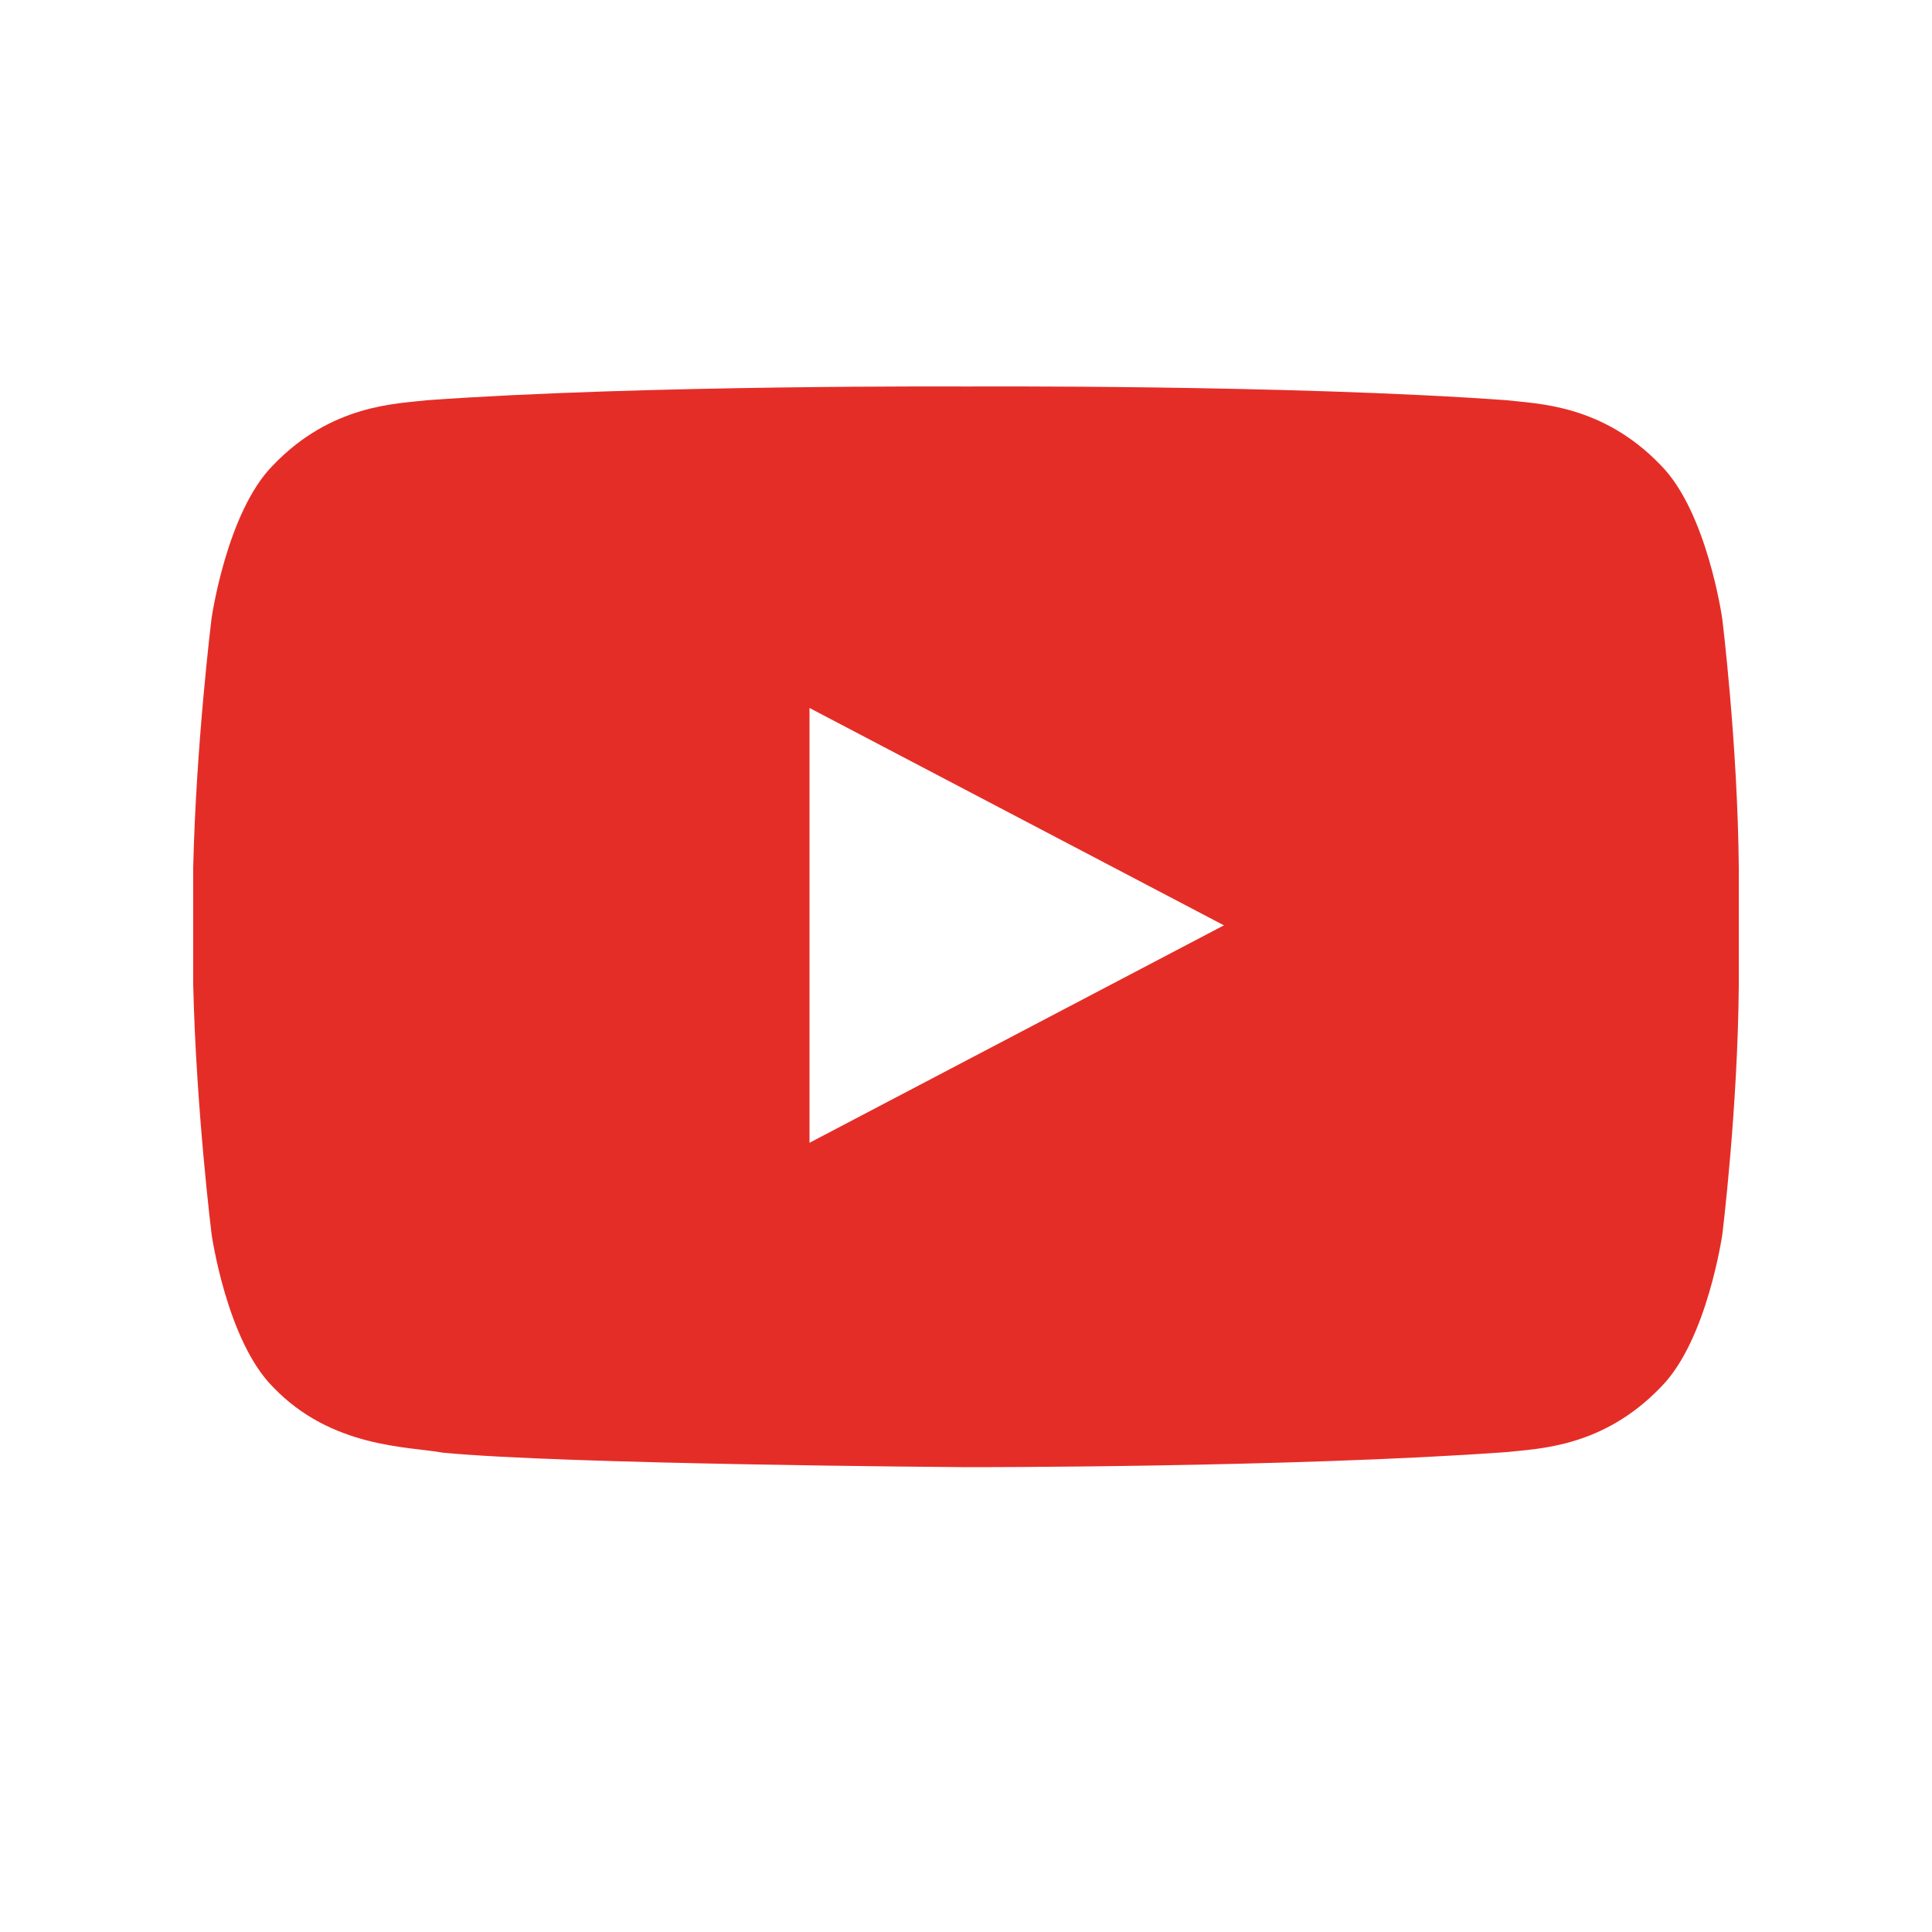
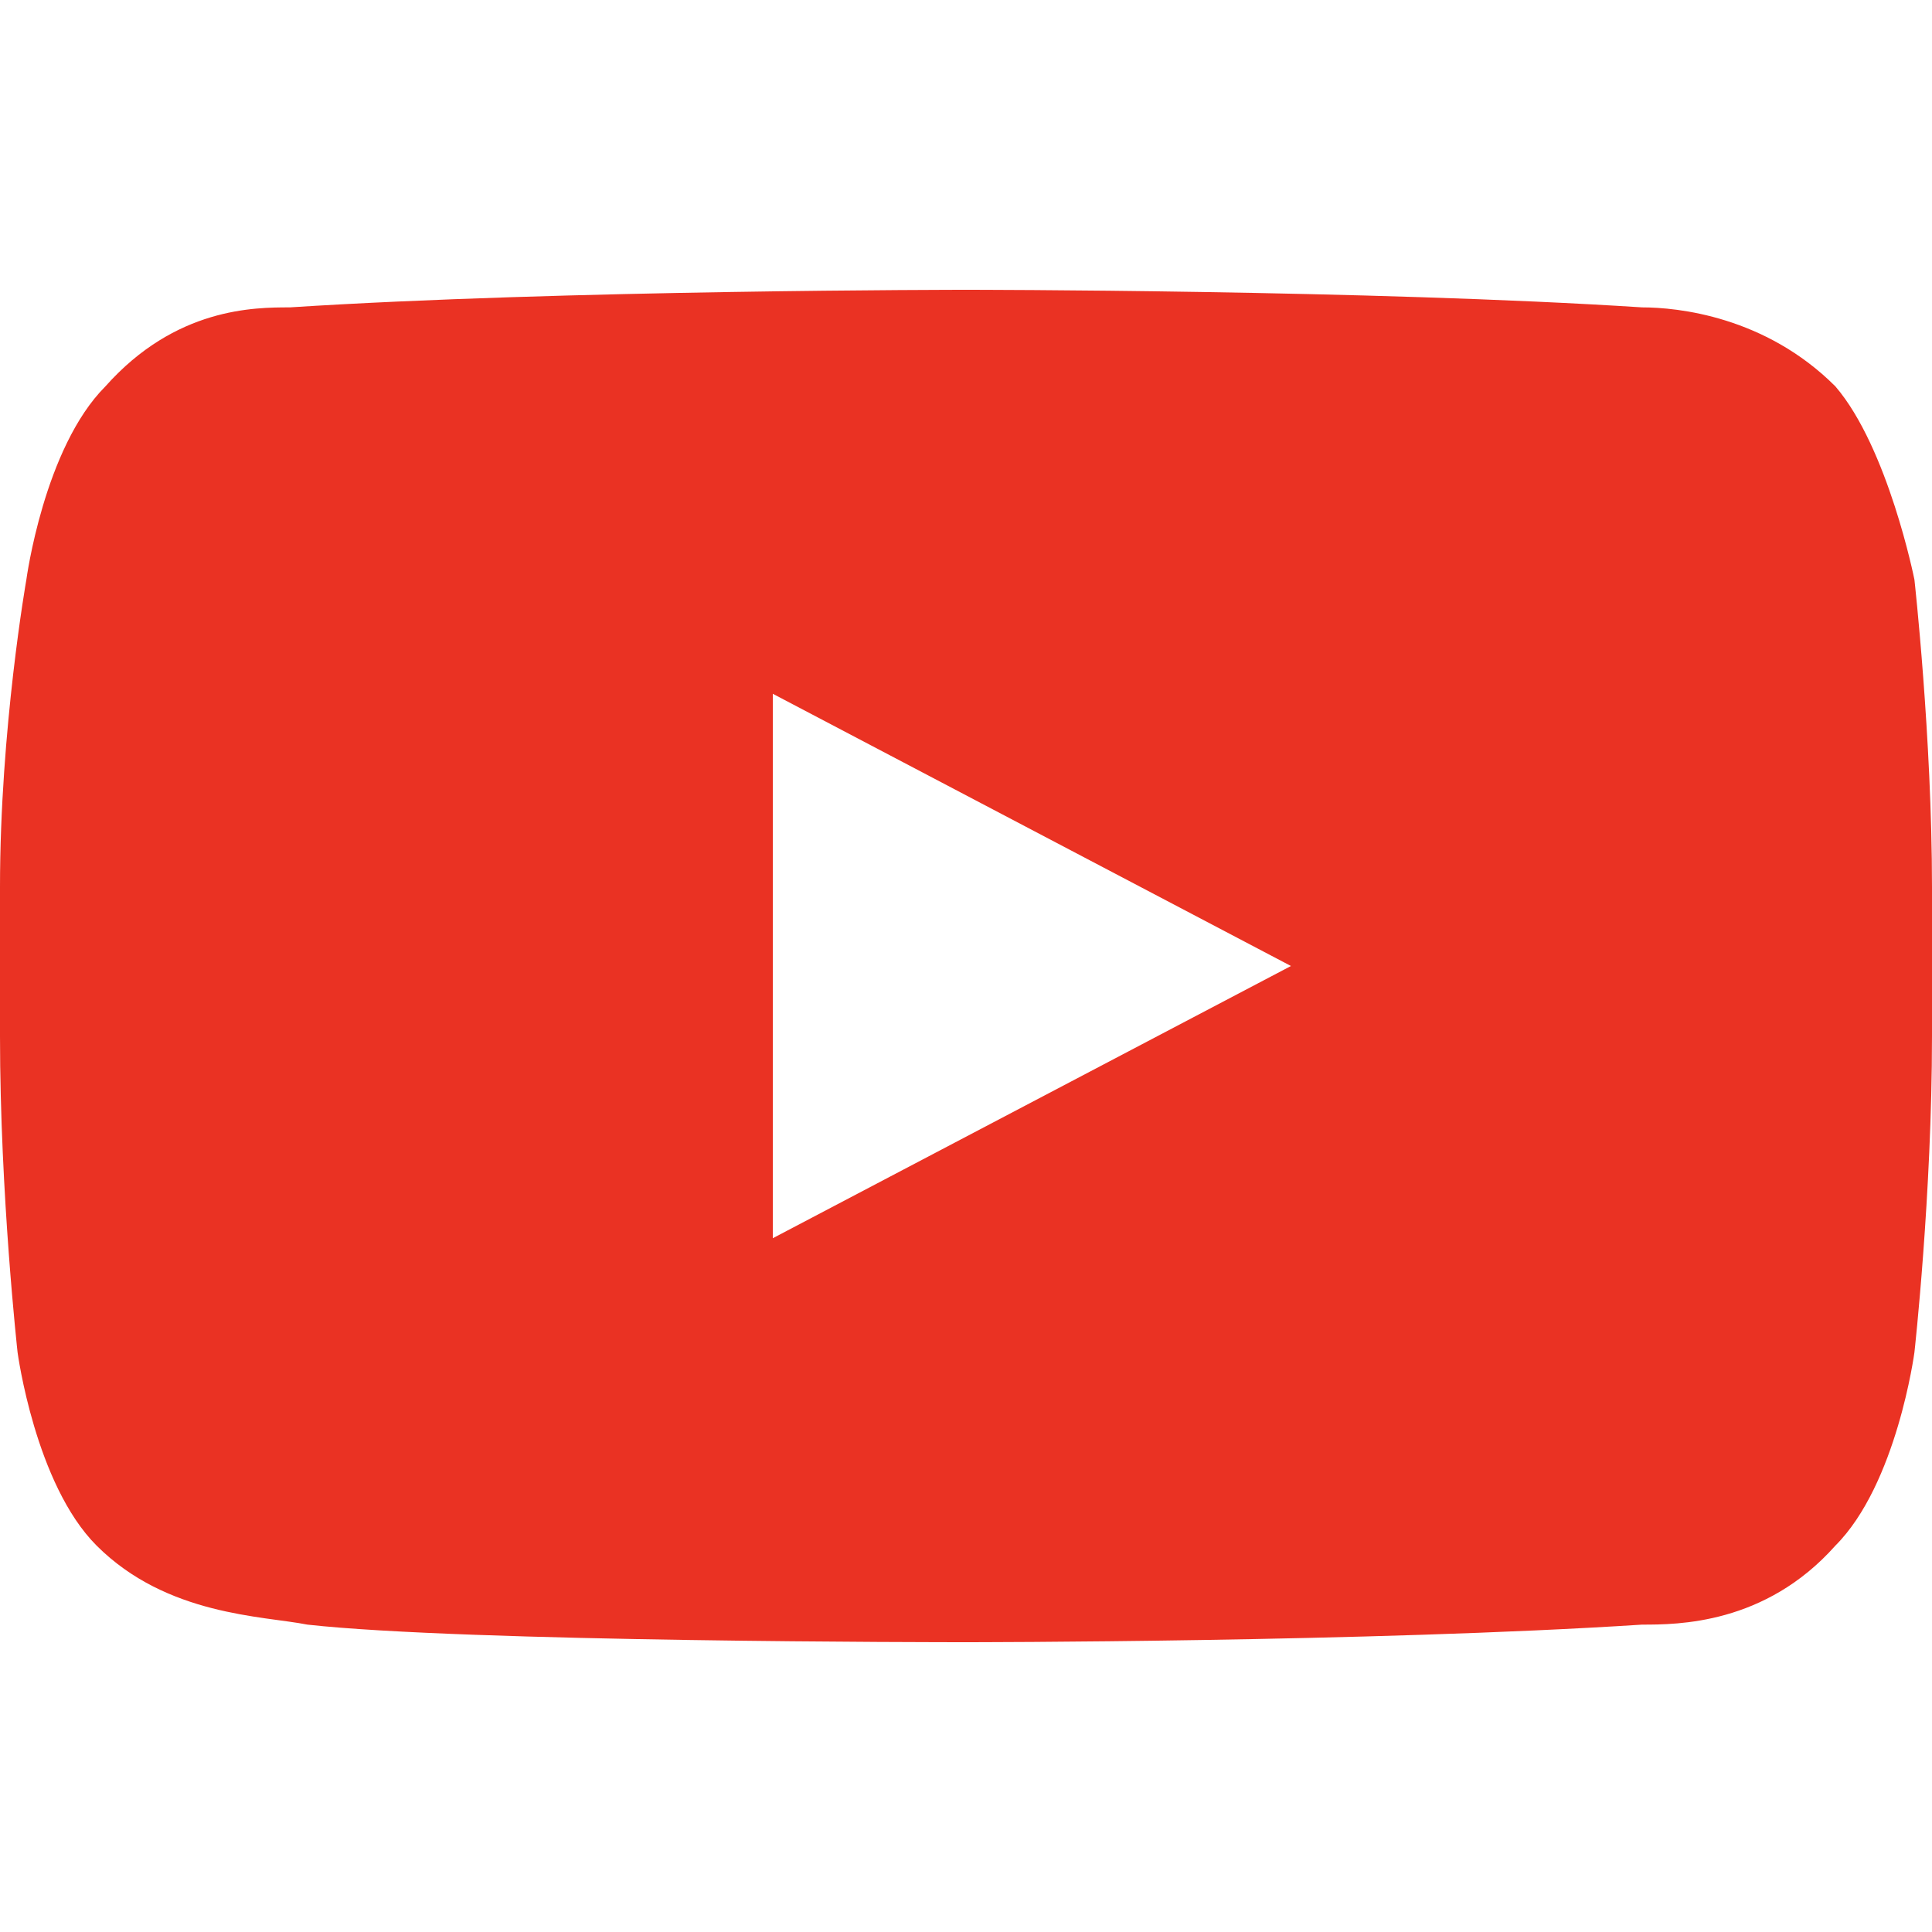
- <svg xmlns="http://www.w3.org/2000/svg" width="20" height="20" viewBox="0 0 20 20">
-   <path fill="#e52D27" d="M17.828 6.4s.16 1.29.172 2.582v1.21c-.01 1.29-.17 2.582-.17 2.582s-.156 1.1-.635 1.583c-.607.635-1.287.639-1.598.675-2.233.161-5.588.156-5.59.156-.14-.001-4.167-.029-5.422-.15-.355-.065-1.154-.046-1.76-.681-.48-.483-.635-1.583-.635-1.583s-.16-1.29-.19-2.582v-1.21c.03-1.291.19-2.581.19-2.581s.157-1.1.635-1.583c.606-.635 1.287-.638 1.598-.675 2.233-.161 5.586-.142 5.586-.142s3.352-.02 5.585.142c.313.037.993.04 1.6.675.478.483.634 1.583.634 1.583ZM8.38 11.83l4.29-2.251-4.29-2.25v4.5Z" />
+ <svg xmlns="http://www.w3.org/2000/svg" width="20" height="20" viewBox="0 0 20 20" fill="none">
+   <path d="M19.818 6C19.818 6 20 7.636 20 9.182V10.727C20 12.364 19.818 14 19.818 14C19.818 14 19.636 15.364 19 16C18.273 16.818 17.364 16.818 17 16.818C14.182 17 10 17 10 17C9.818 17 4.818 17 3.182 16.818C2.727 16.727 1.727 16.727 1 16C0.364 15.364 0.182 14 0.182 14C0.182 14 0 12.364 0 10.727V9.182C0 7.545 0.273 6 0.273 6C0.273 6 0.455 4.636 1.091 4C1.818 3.182 2.636 3.182 3 3.182C5.818 3 10 3 10 3C10 3 14.182 3 17 3.182C17.364 3.182 18.273 3.273 19 4C19.546 4.636 19.818 6 19.818 6ZM8 12.818L13.364 10L8 7.182V12.818Z" fill="#EA3223" />
</svg>
